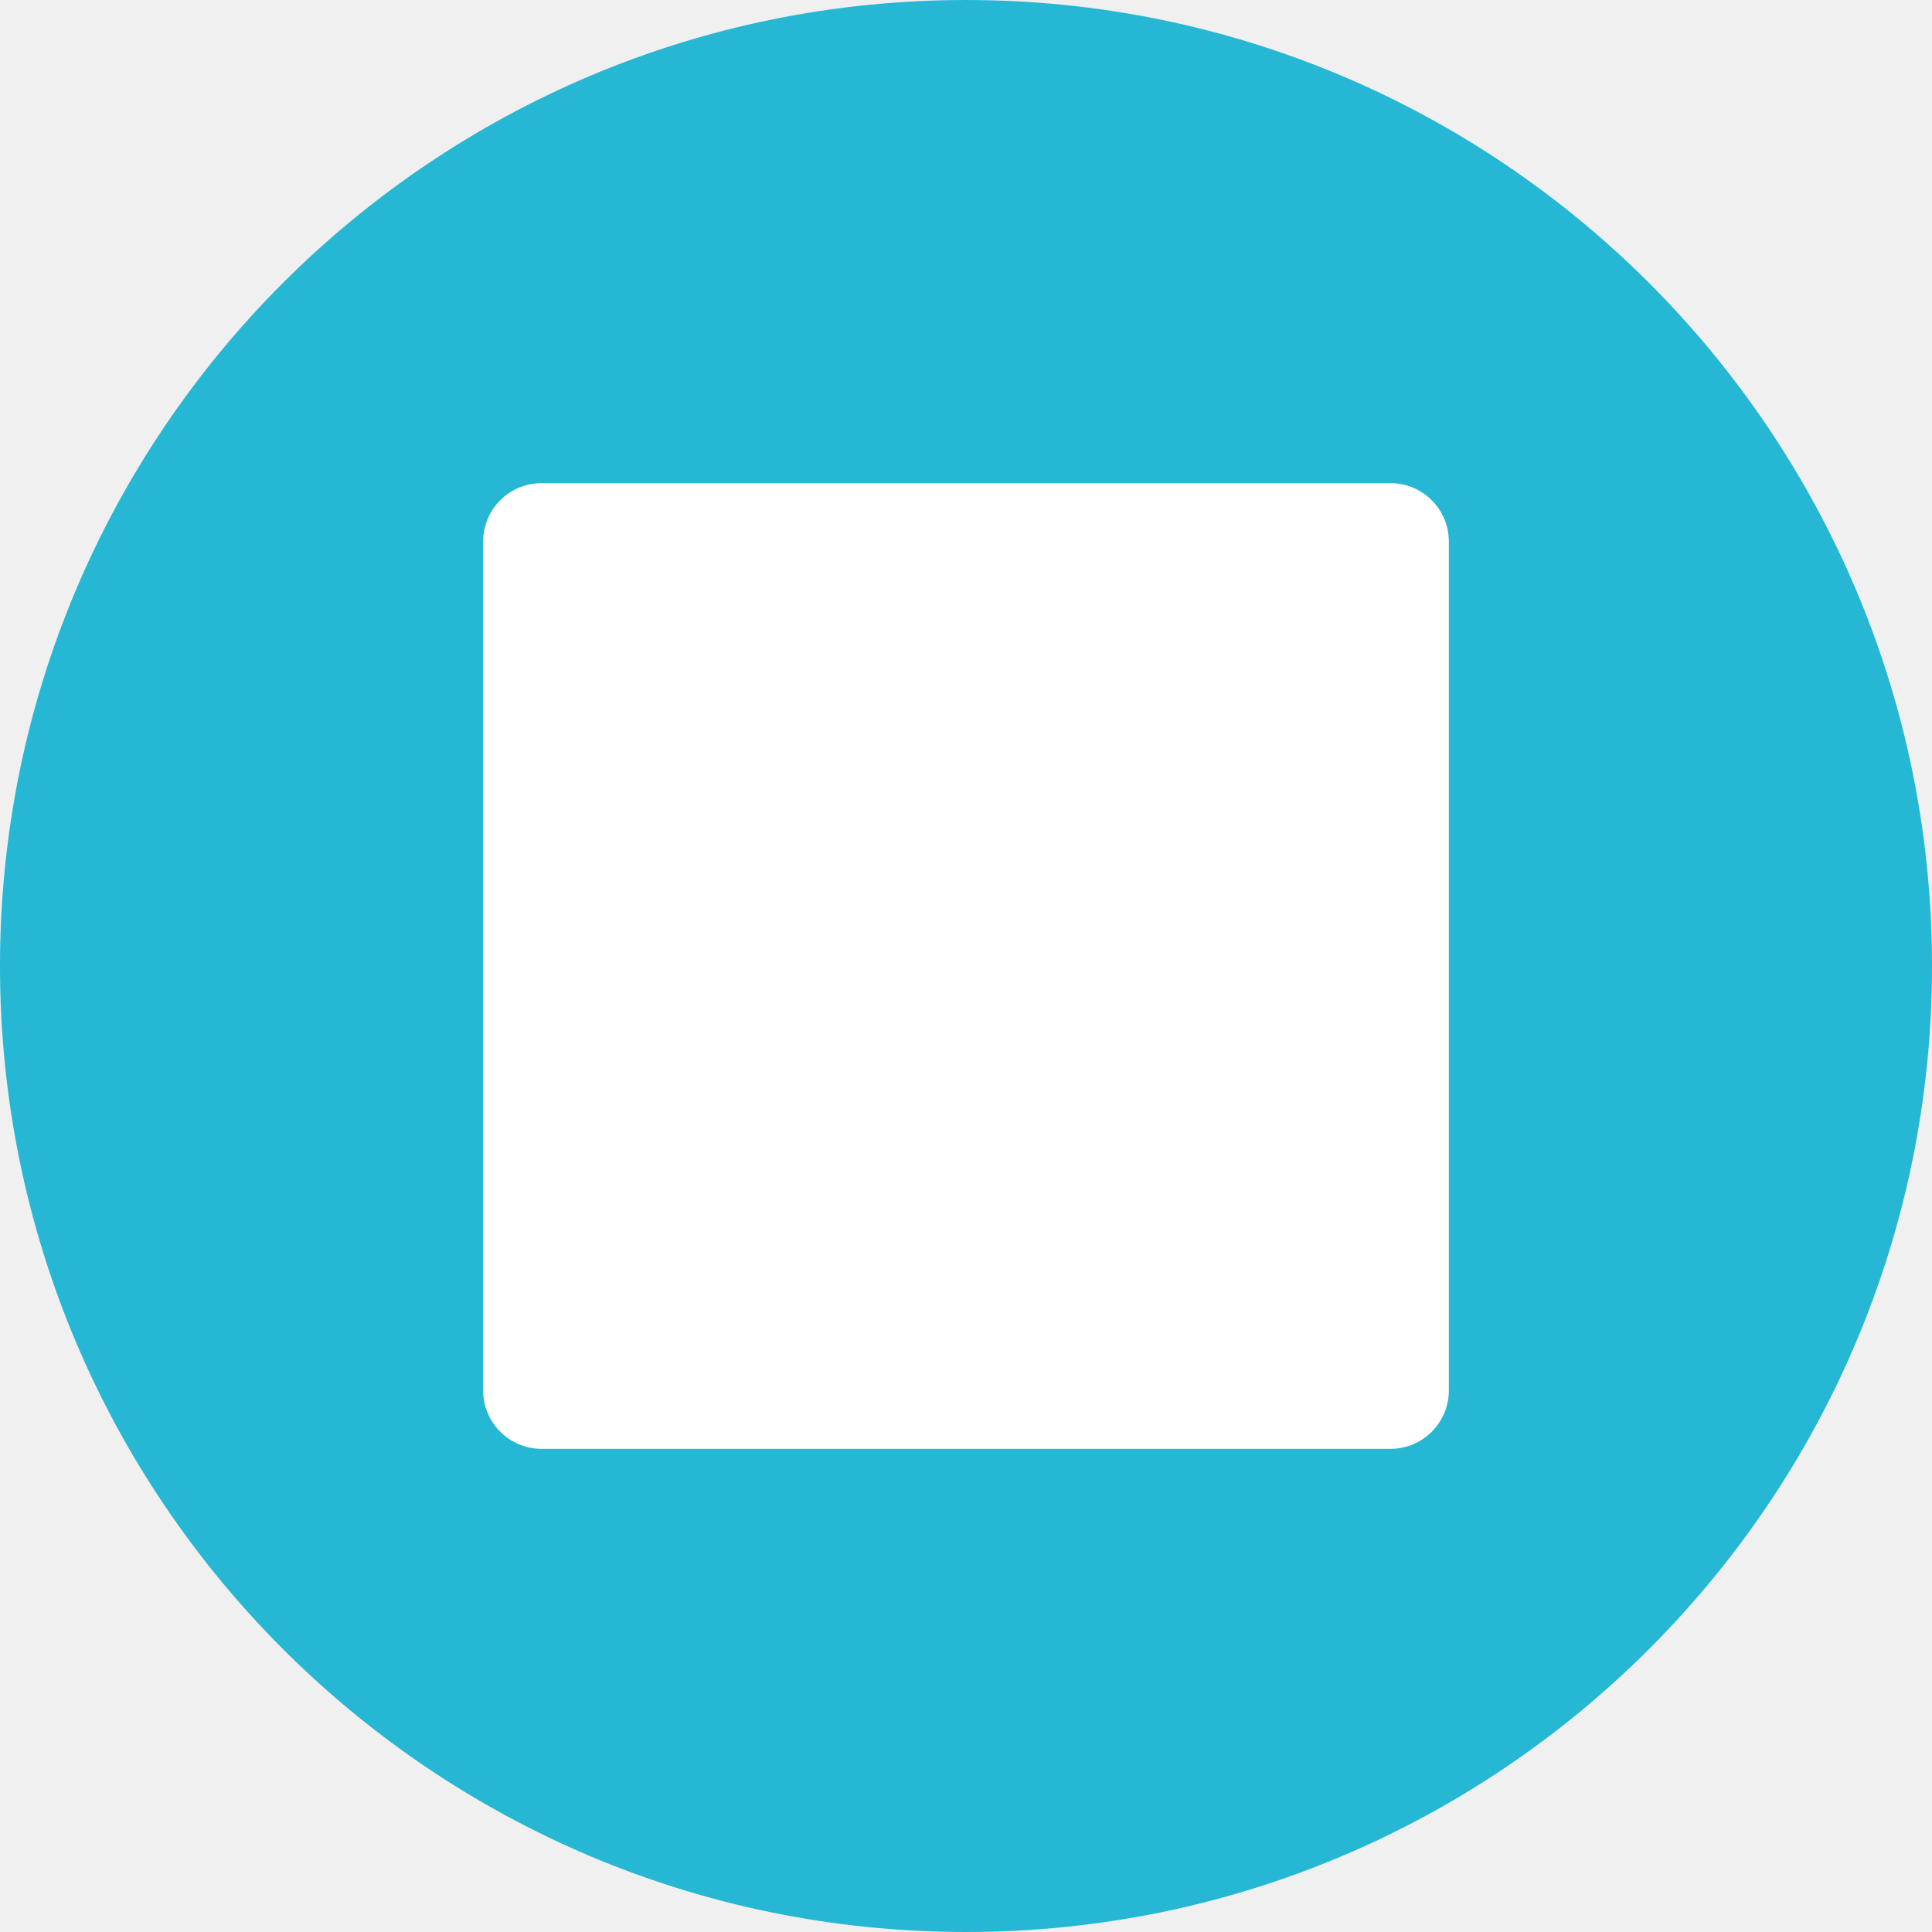
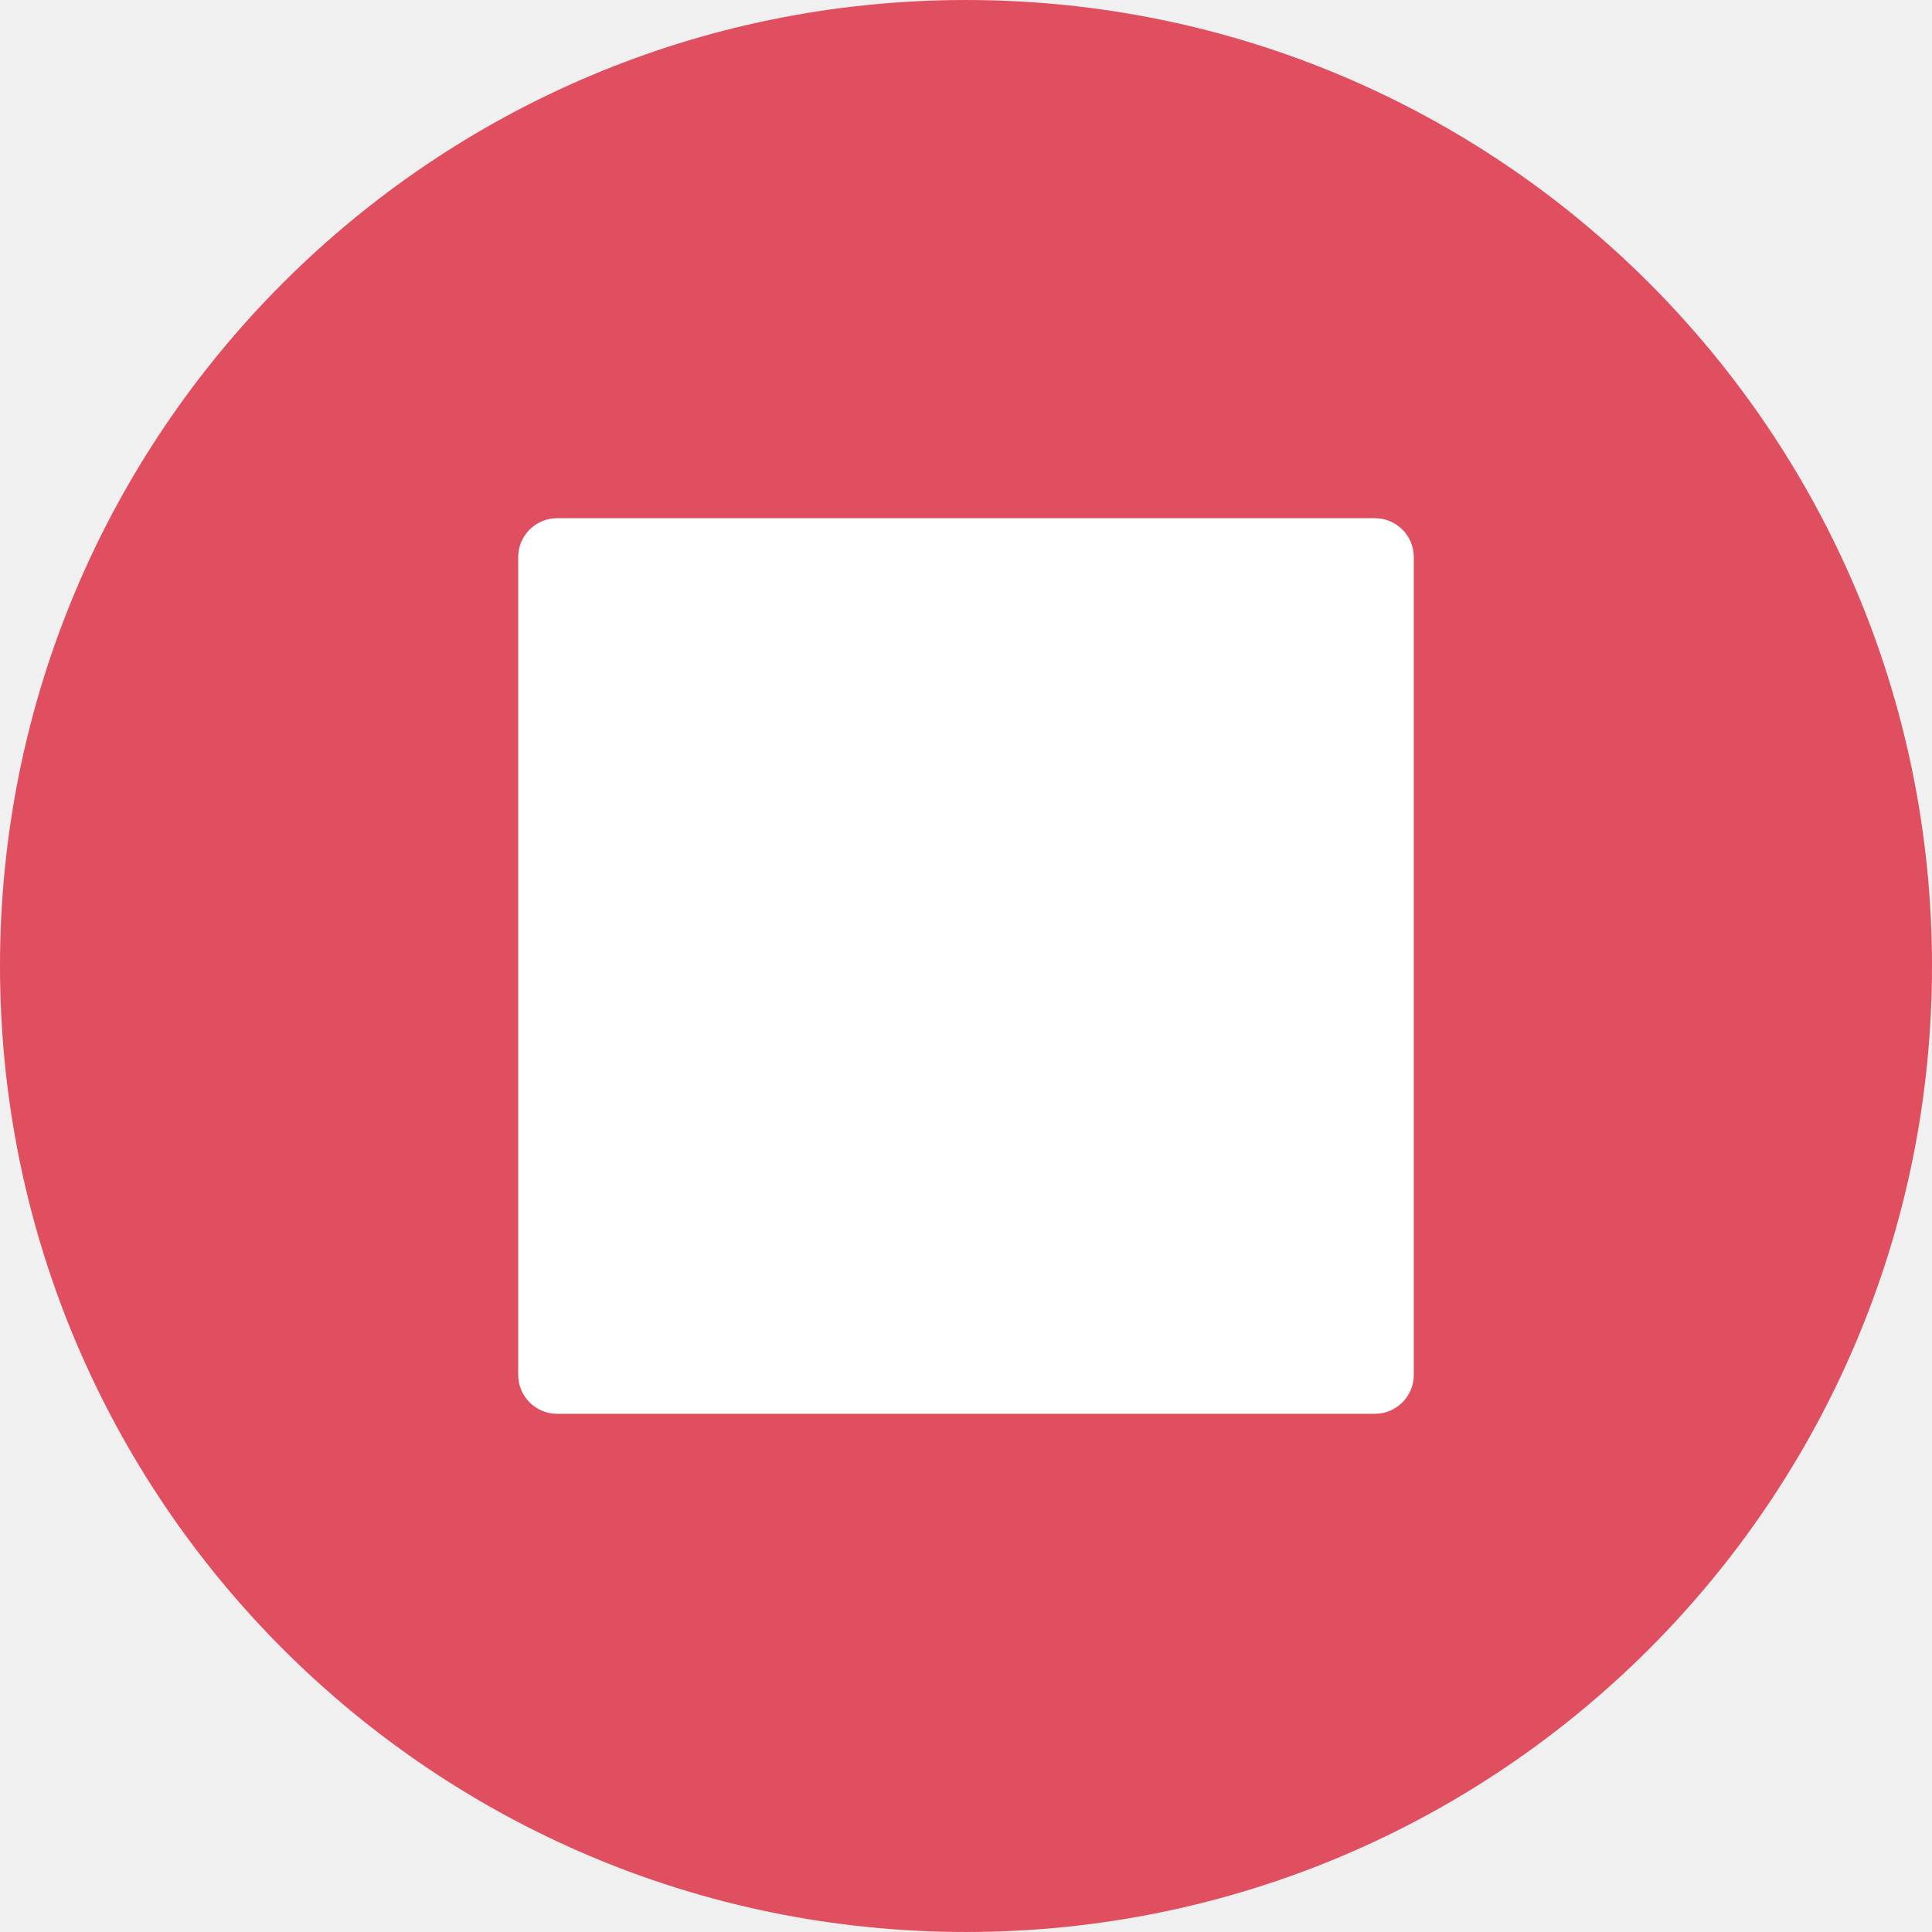
- <svg xmlns="http://www.w3.org/2000/svg" version="1.1" id="Layer_1" x="0px" y="0px" viewBox="0 0 496.156 496.156" style="enable-background:new 0 0 496.156 496.156;" xml:space="preserve">
-   <path style="fill:#25B7D3;" d="M0,248.08C0,111.06,111.069,0.002,248.074,0.002c137.013,0,248.082,111.059,248.082,248.078  c0,137.005-111.069,248.074-248.082,248.074C111.069,496.154,0,385.085,0,248.08z" />
-   <path style="fill:#FFFFFF;" d="M357.078,124.078h-218c-8.284,0-15,6.716-15,15v218c0,8.284,6.716,15,15,15h218  c8.284,0,15-6.716,15-15v-218C372.078,130.794,365.362,124.078,357.078,124.078z" />
+ <svg xmlns="http://www.w3.org/2000/svg" version="1.1" id="Layer_1" x="0px" y="0px" viewBox="0 0 496.158 496.158" style="enable-background:new 0 0 496.158 496.158;" xml:space="preserve">
+   <path style="fill:#E04F5F;" d="M496.158,248.085c0-137.021-111.07-248.082-248.076-248.082C111.07,0.002,0,111.062,0,248.085  c0,137.002,111.07,248.071,248.083,248.071C385.088,496.155,496.158,385.086,496.158,248.085z" />
+   <path style="fill:#FFFFFF;" d="M353.079,133.078h-210c-5.523,0-10,4.479-10,10v210c0,5.523,4.477,10,10,10h210  c5.523,0,10-4.477,10-10v-210C363.079,137.557,358.602,133.078,353.079,133.078z" />
  <g>
</g>
  <g>
</g>
  <g>
</g>
  <g>
</g>
  <g>
</g>
  <g>
</g>
  <g>
</g>
  <g>
</g>
  <g>
</g>
  <g>
</g>
  <g>
</g>
  <g>
</g>
  <g>
</g>
  <g>
</g>
  <g>
</g>
</svg>
